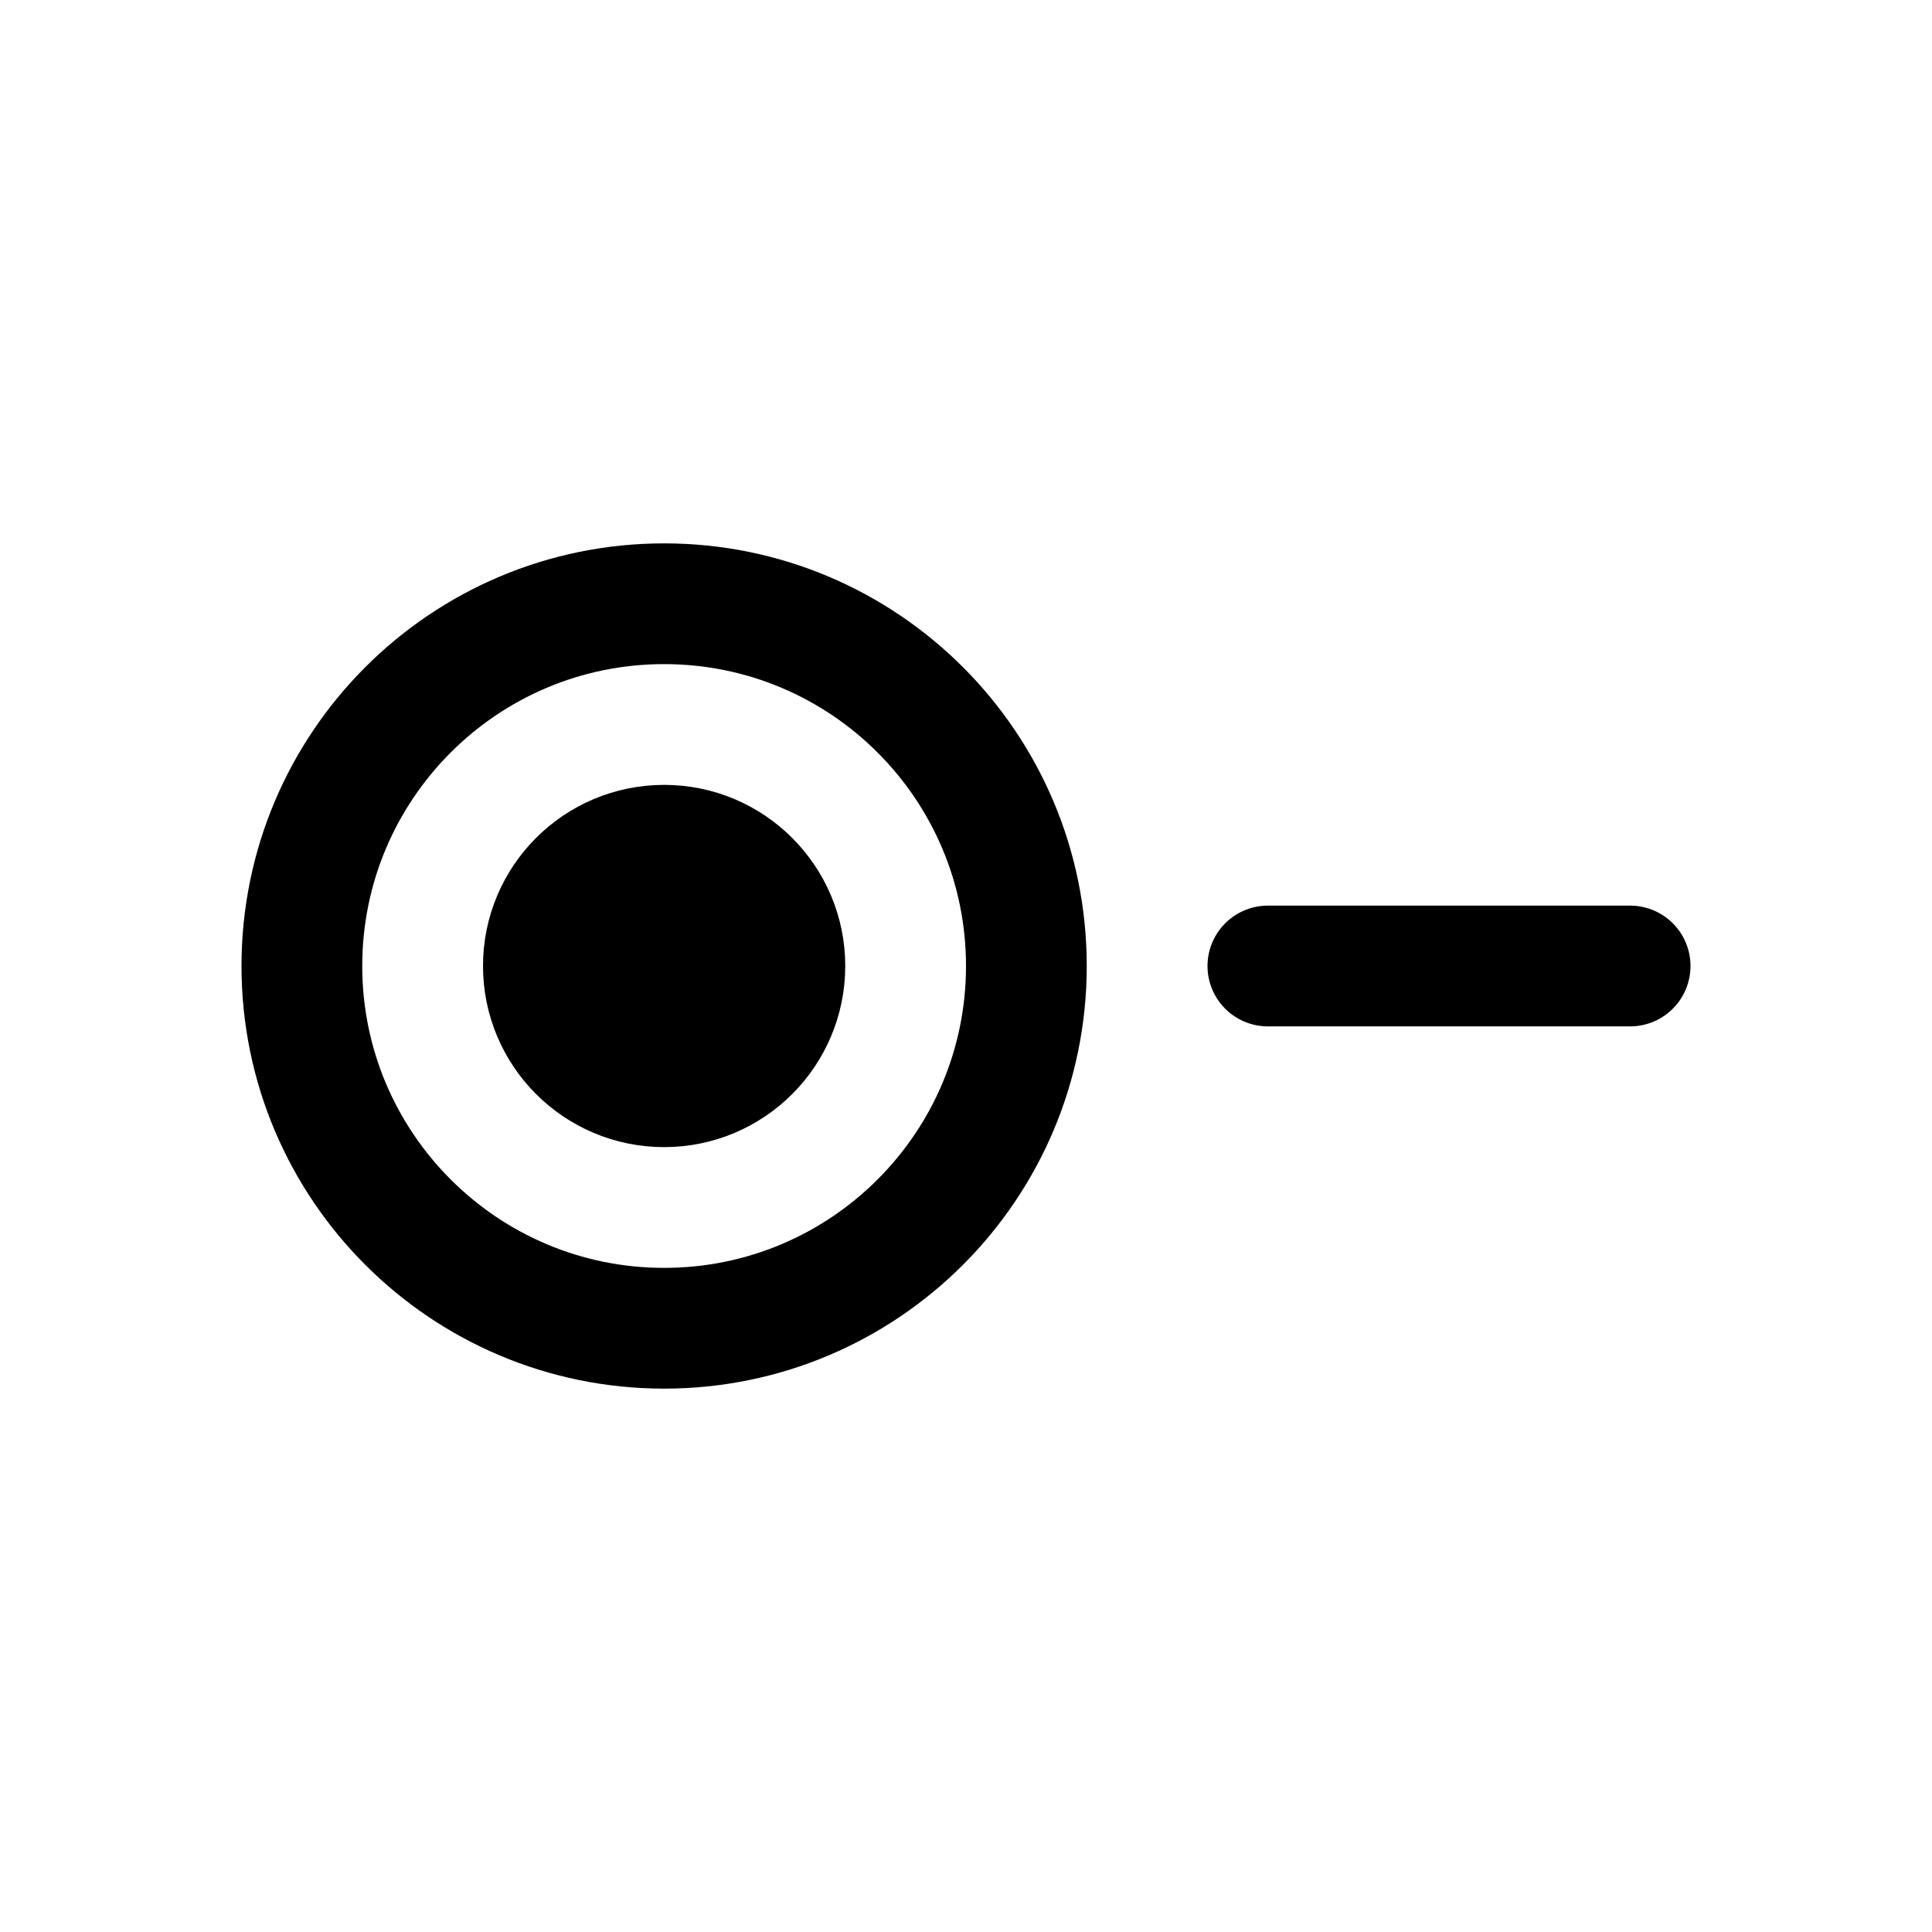
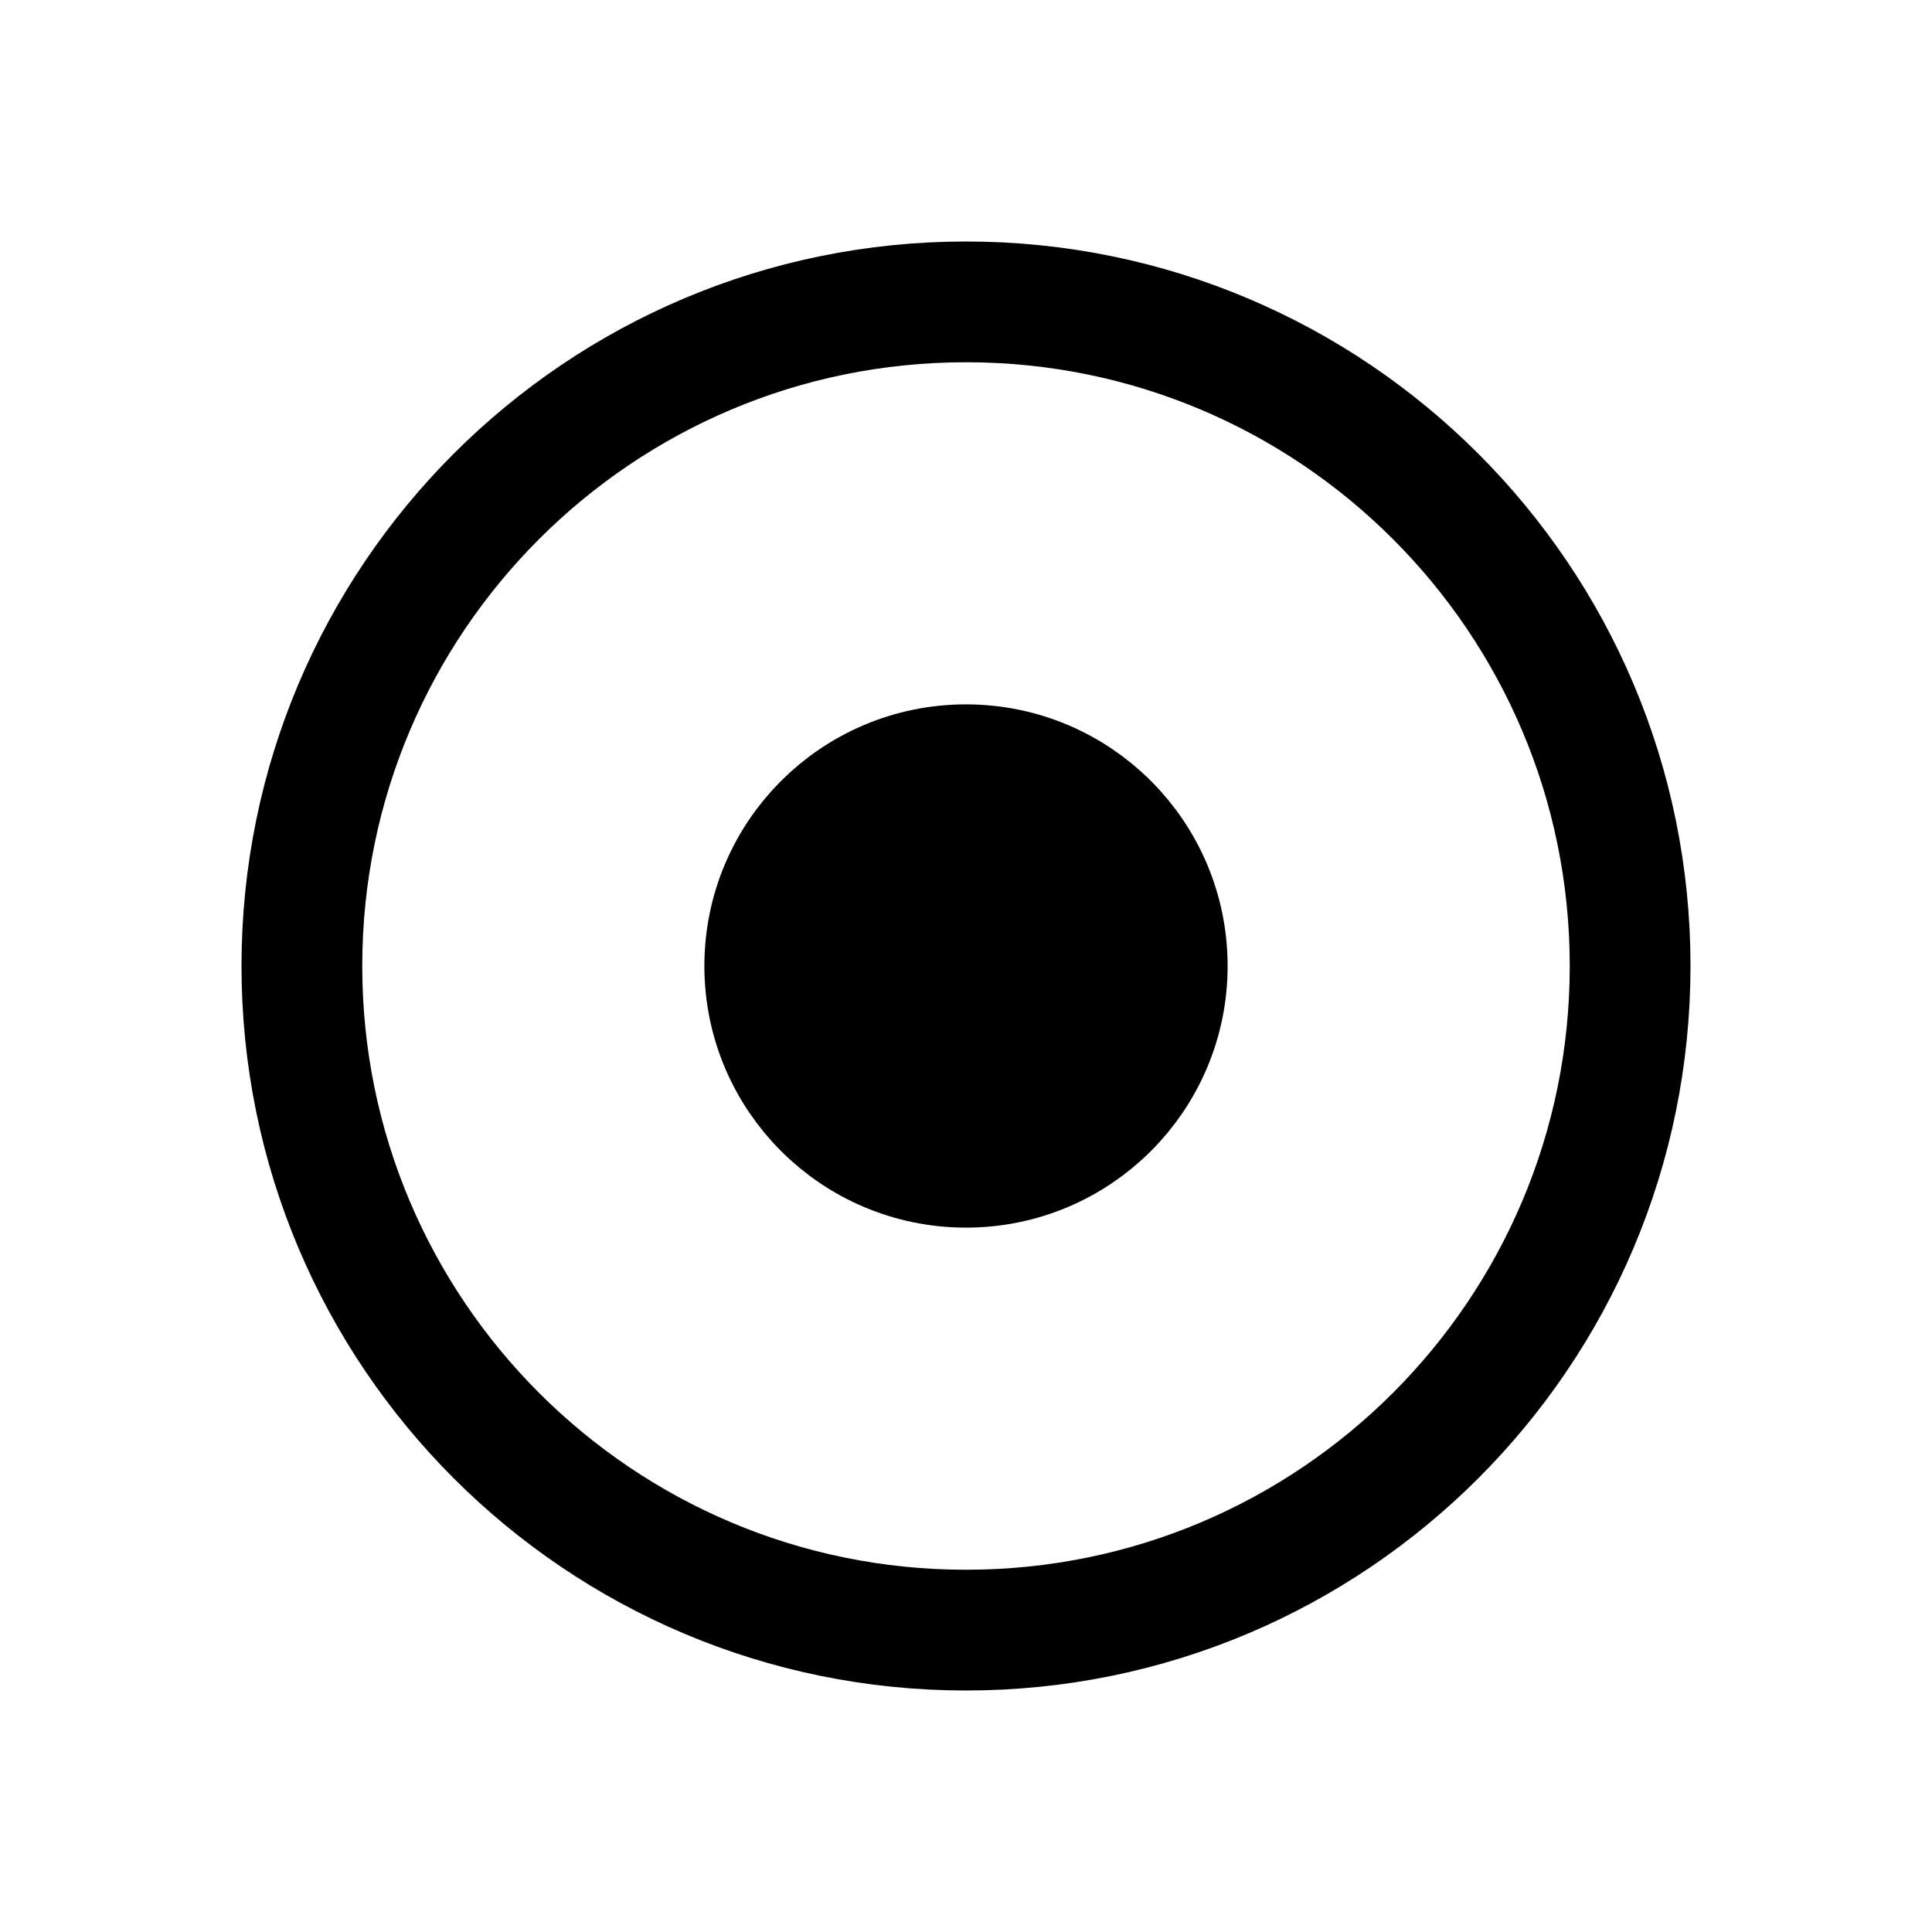
<svg xmlns="http://www.w3.org/2000/svg" viewBox="0 0 24 24" fill="none" stroke="currentColor" stroke-width="1.5" stroke-linecap="round" stroke-linejoin="round">
-   <circle cx="8.25" cy="12" r="4.5" />
-   <circle cx="8.25" cy="12" r="1.5" fill="currentColor" />
-   <path d="M15.75 12h4.5" />
+   <circle cx="12" cy="12" r="8.25" />
+   <circle cx="12" cy="12" r="2.5" fill="currentColor" />
</svg>
